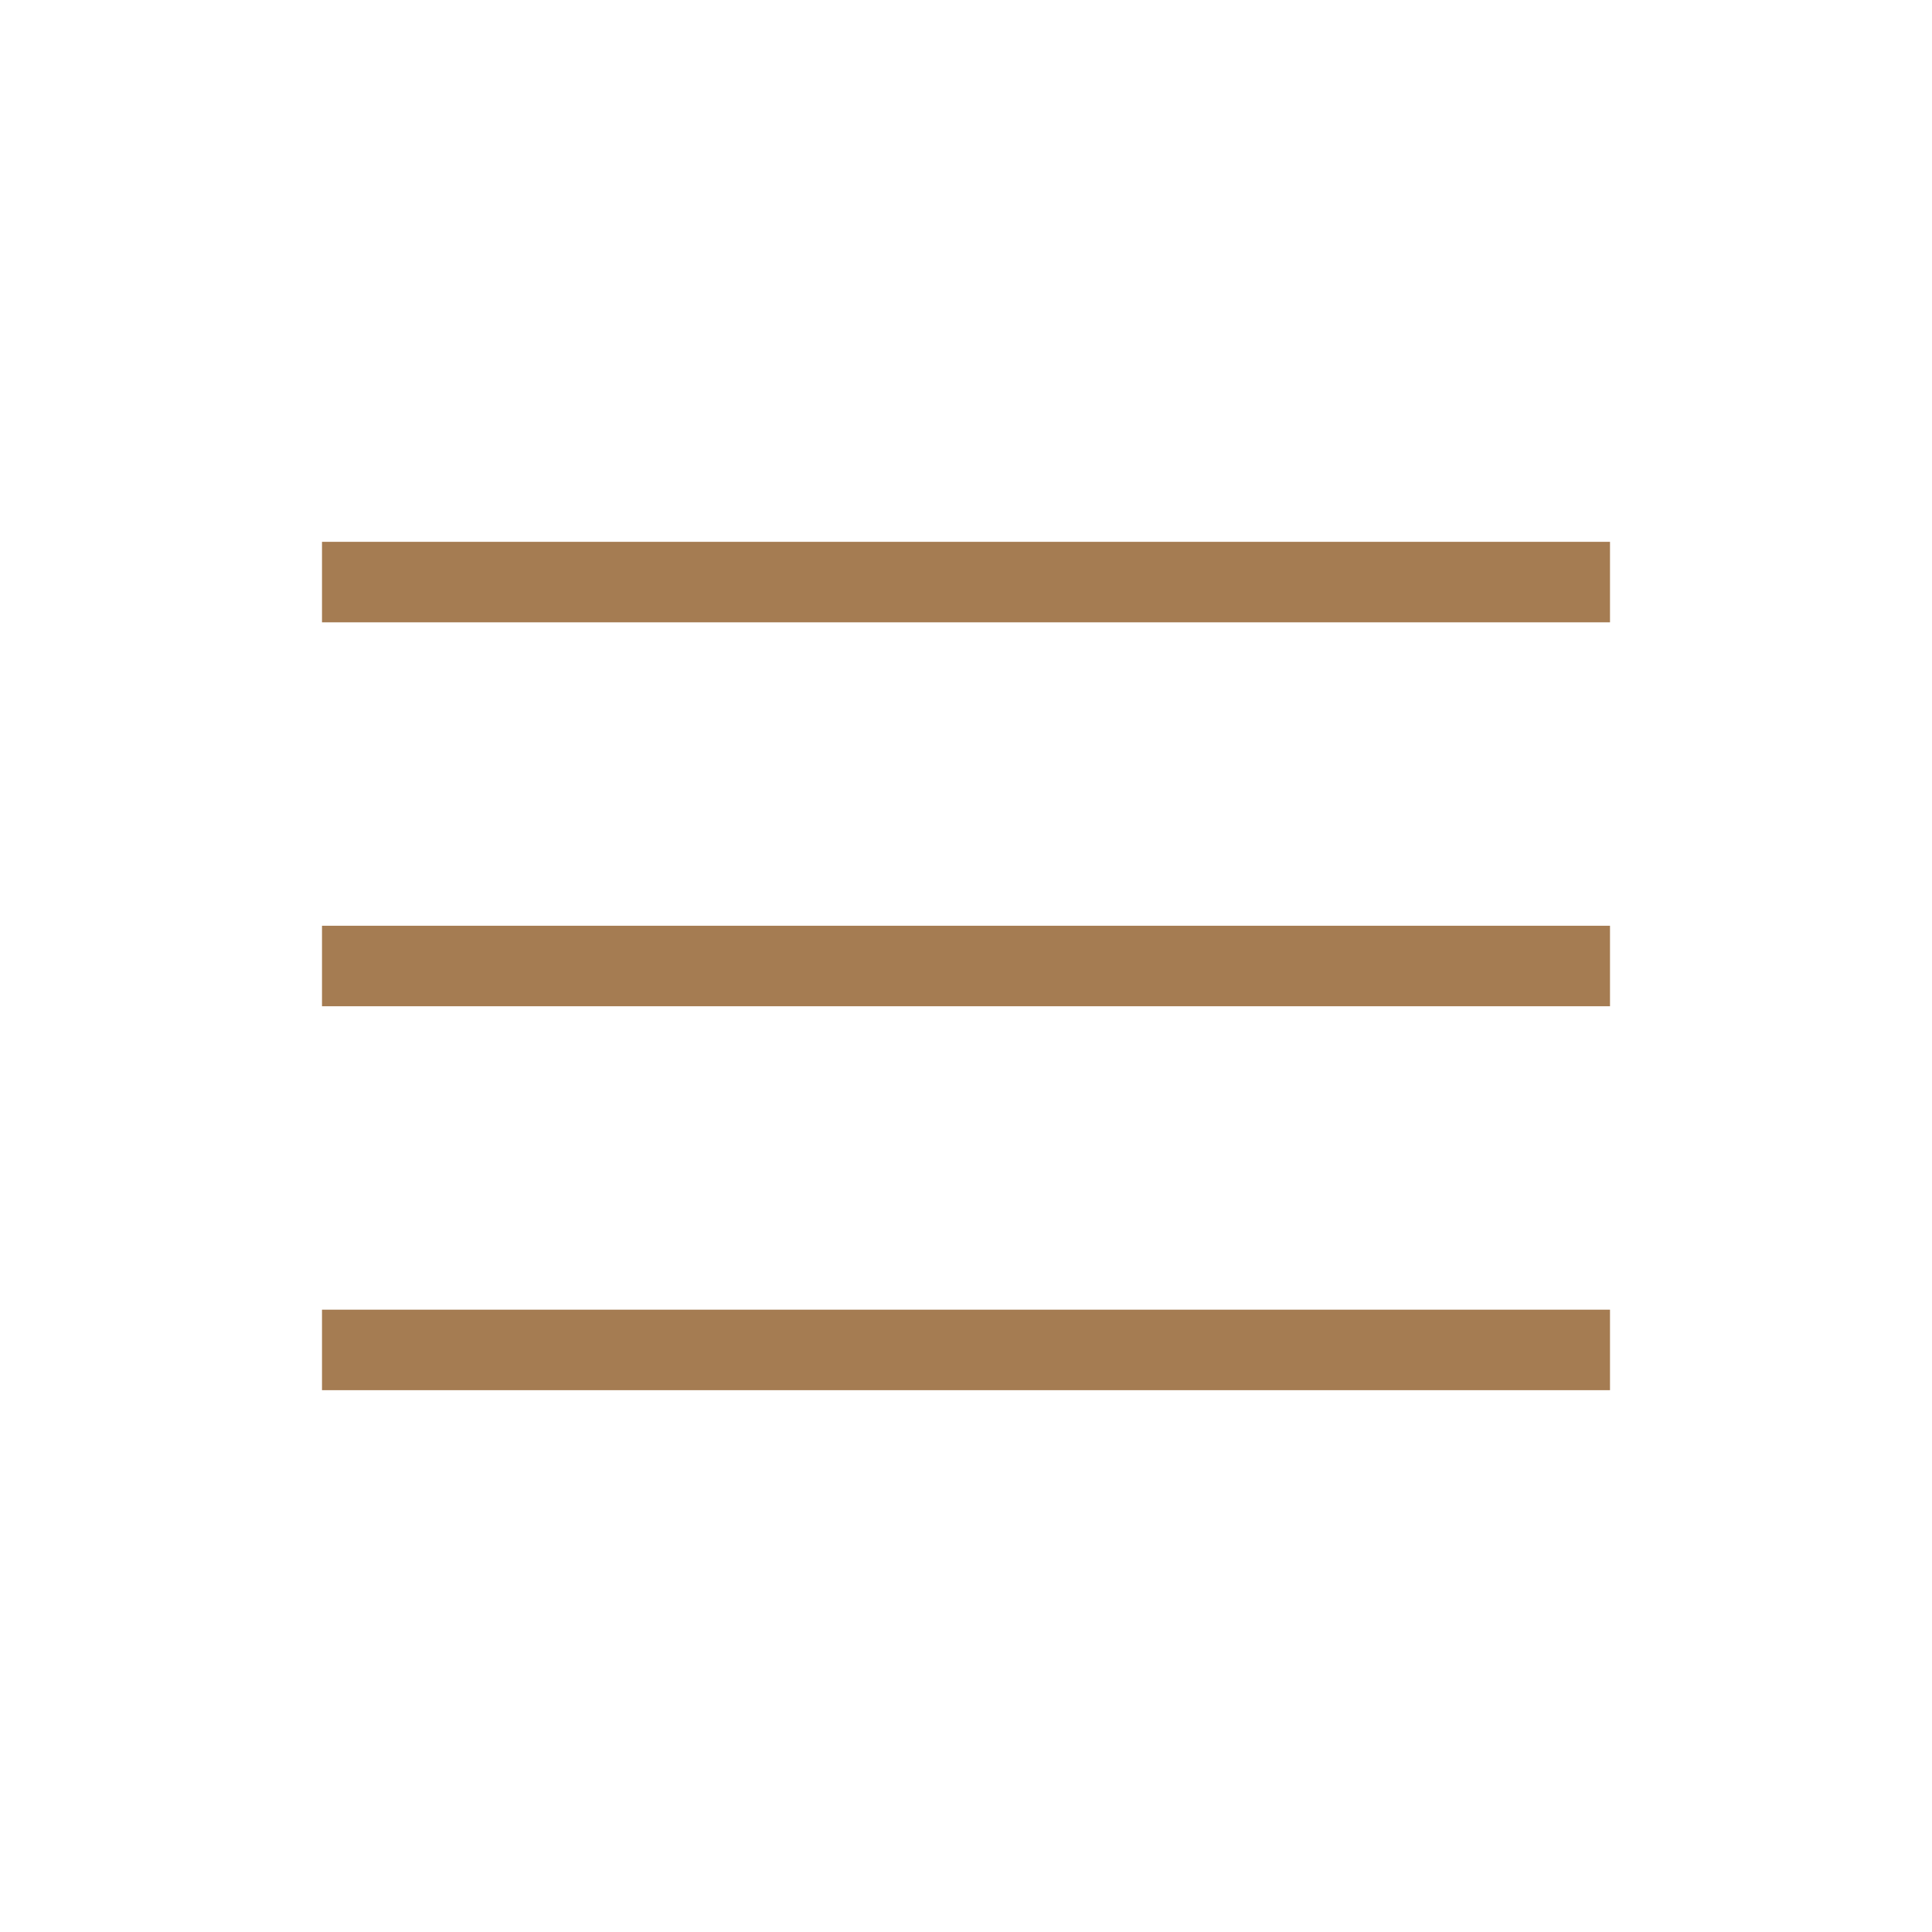
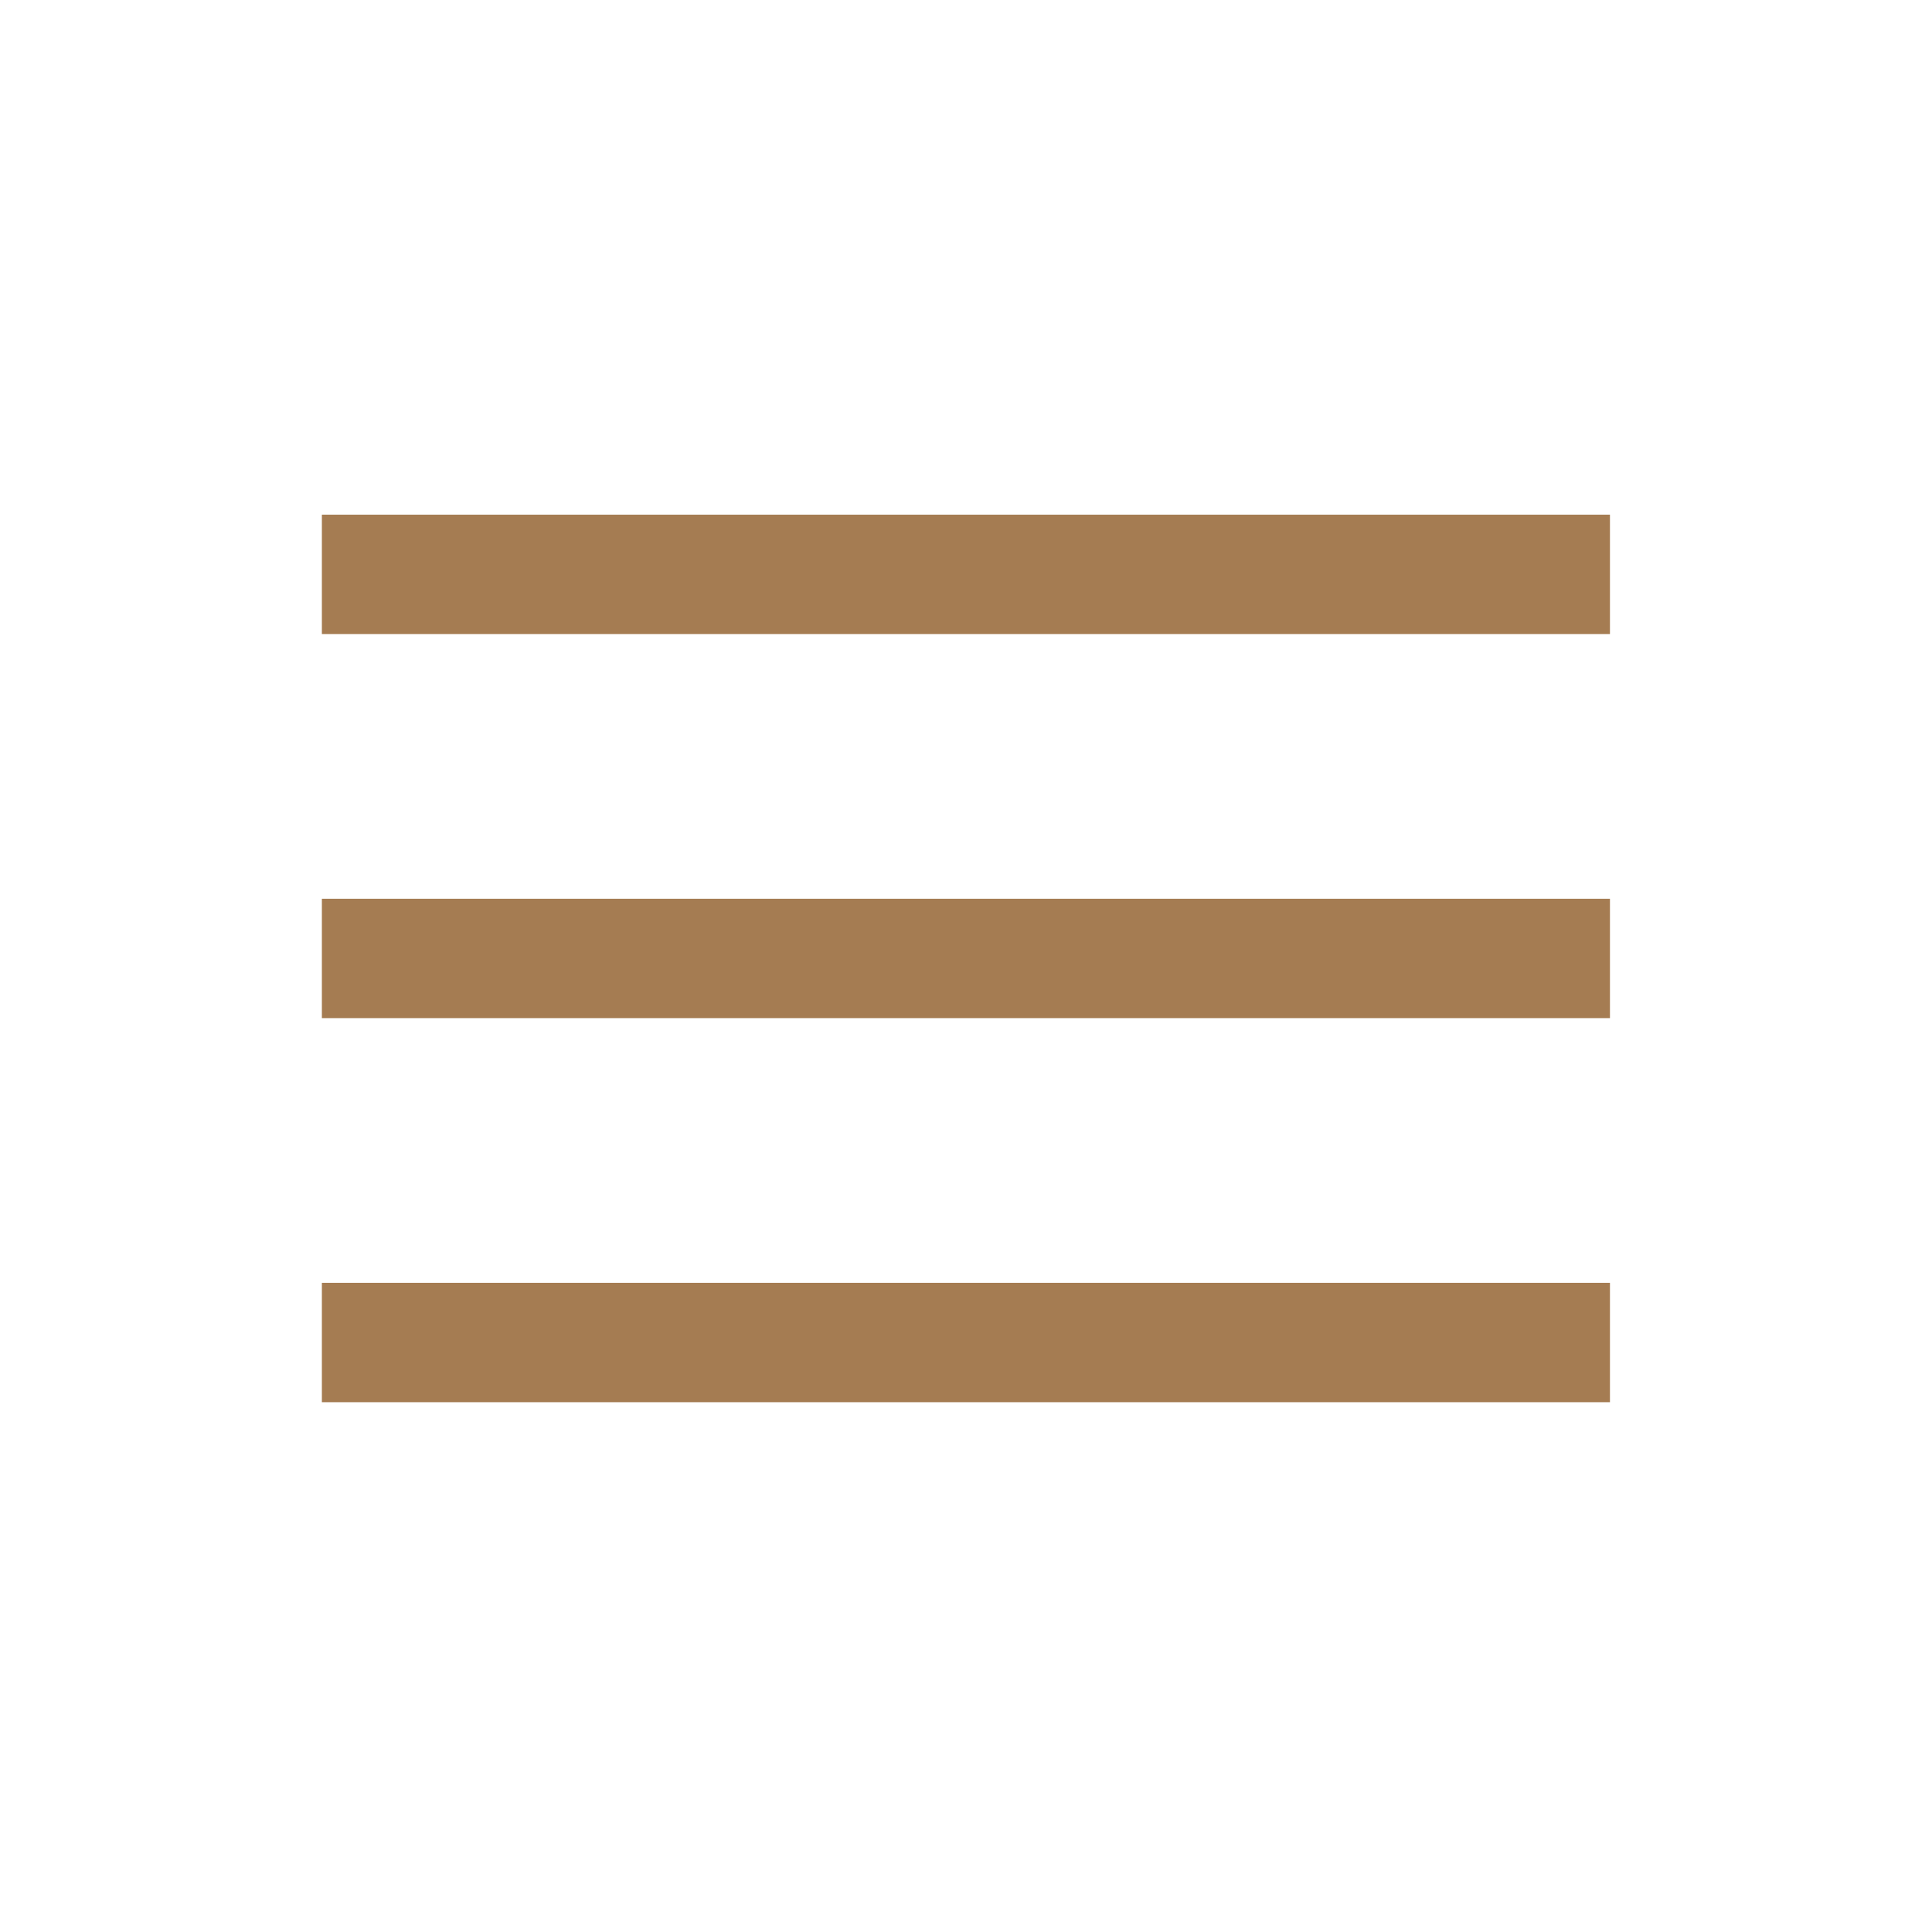
- <svg xmlns="http://www.w3.org/2000/svg" height="24px" viewBox="0 -960 960 960" width="24px" fill="#A57C52">
-   <path d="M160-269.23v-40h640v40H160ZM160-460v-40h640v40H160Zm0-190.77v-40h640v40H160Z" />
+ <svg xmlns="http://www.w3.org/2000/svg" height="24px" viewBox="0 -960 960 960" width="24px" fill="#A57C52" version="1.1" id="svg1">
+   <defs id="defs1" />
+   <path d="m 160,-269.23 v -40 h 640 v 40 z M 160,-460 v -40 h 640 v 40 z m 0,-190.77 v -40 h 640 v 40 z" id="path1" style="display:none" />
+   <path id="rect1" style="display:inline;stroke-width:0;paint-order:stroke fill markers" d="m 159.938,-704.271 h 640.041 v 59.32 H 159.938 Z" />
+   <path id="rect1-0" style="stroke-width:0;paint-order:stroke fill markers" d="m 159.938,-513.423 h 640.041 v 59.32 H 159.938 Z" />
+   <path id="rect1-0-3" style="display:inline;stroke-width:0;paint-order:stroke fill markers" d="m 159.938,-322.576 h 640.041 v 59.32 H 159.938 Z" />
</svg>
